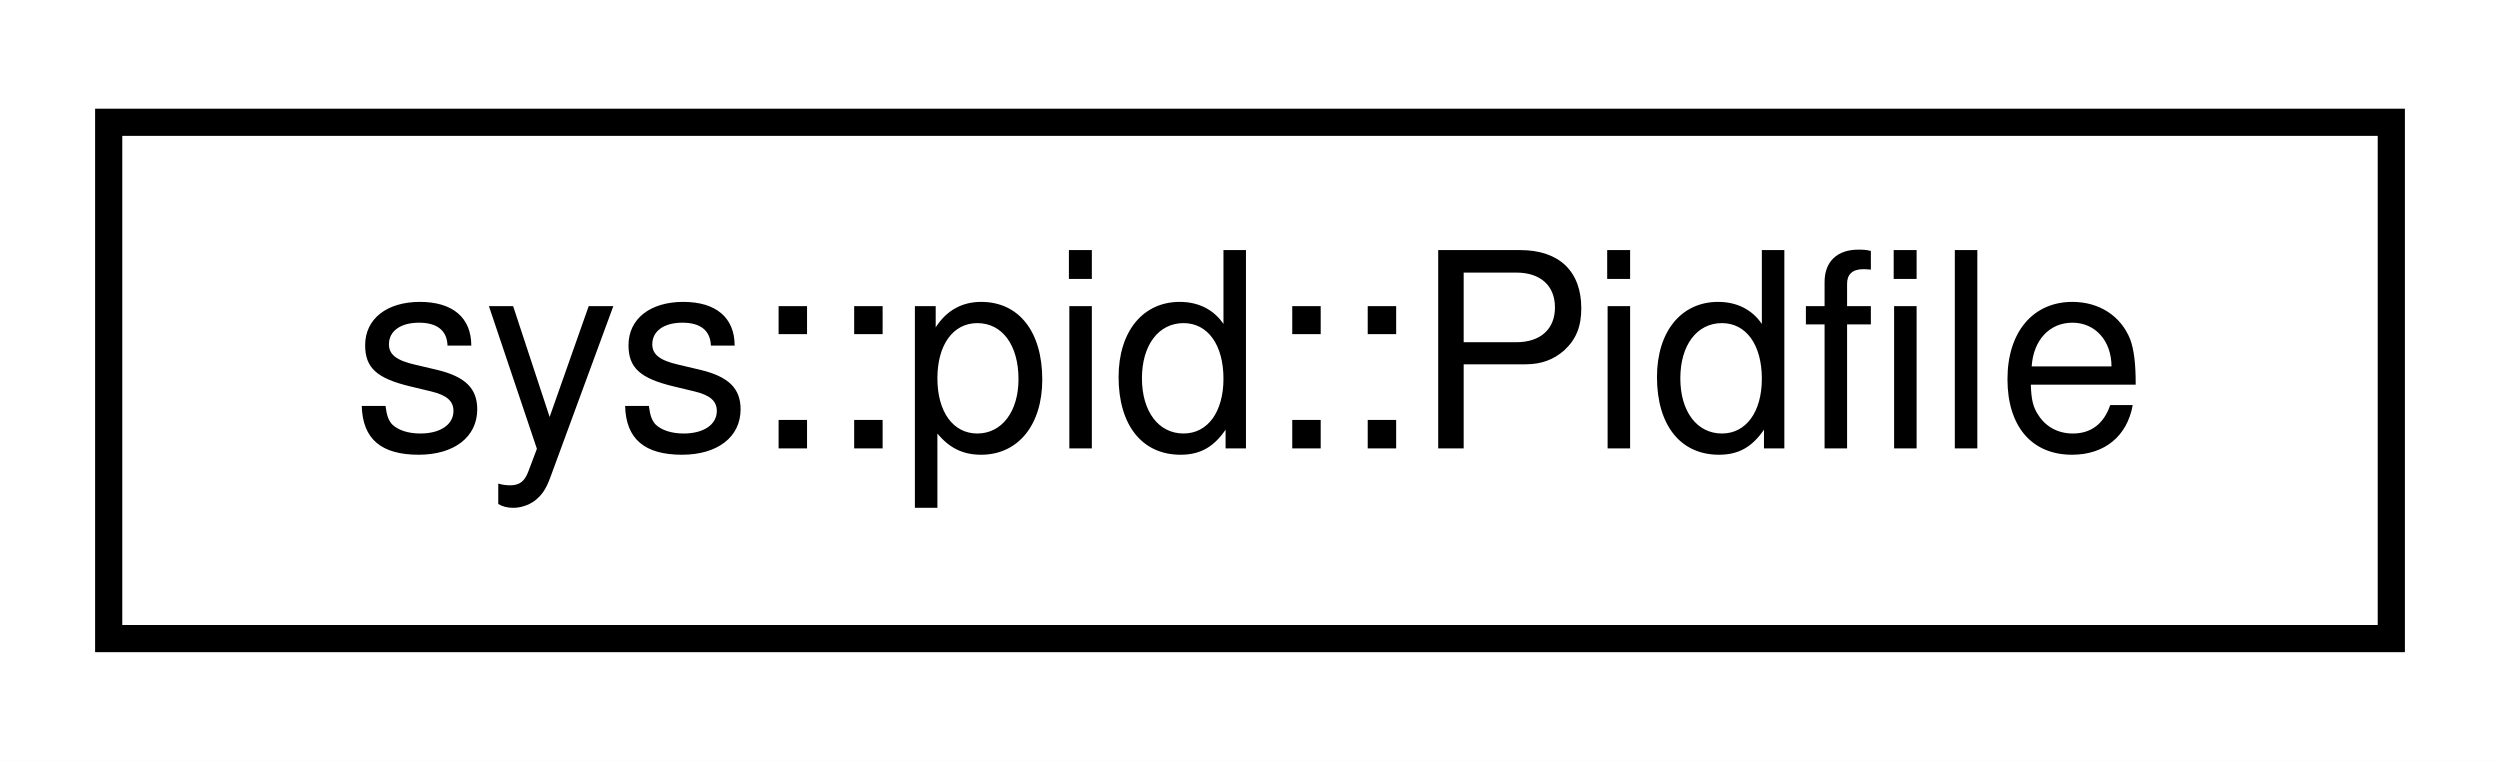
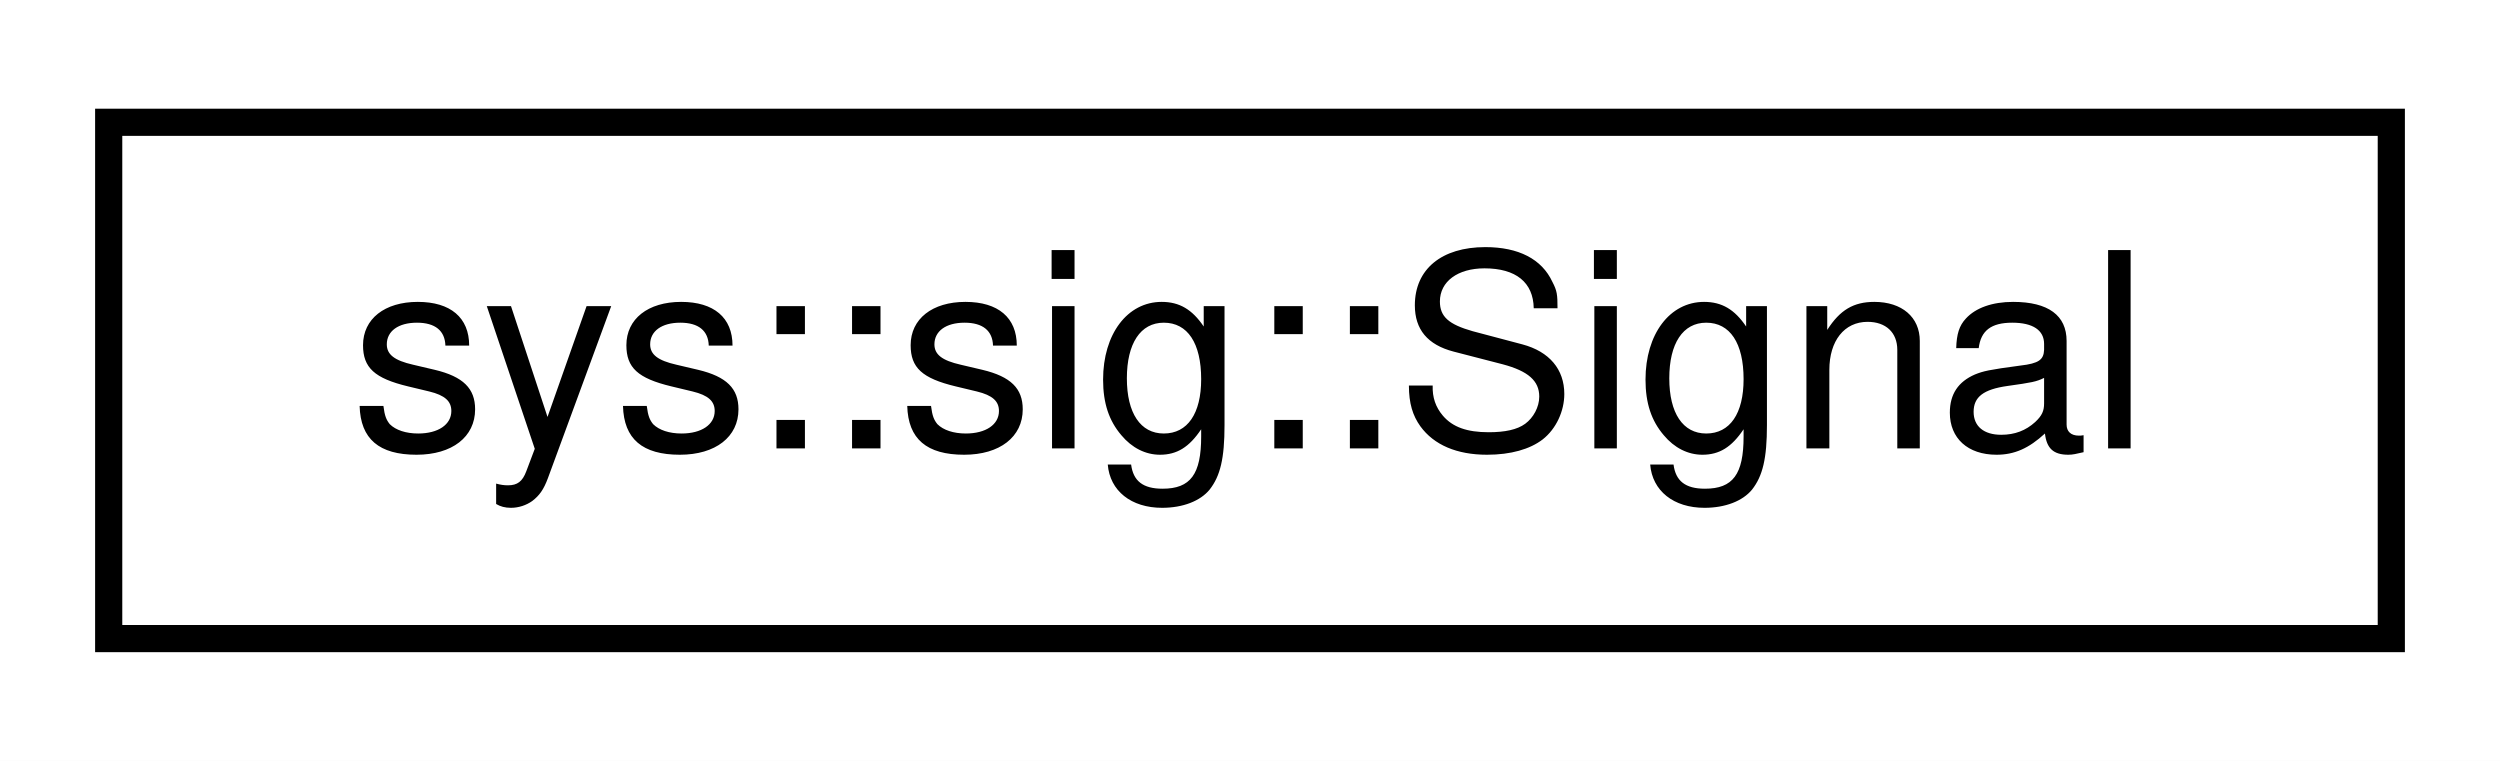
<svg xmlns="http://www.w3.org/2000/svg" xmlns:xlink="http://www.w3.org/1999/xlink" width="92pt" height="28pt" viewBox="0.00 0.00 92.00 28.00">
  <g id="graph0" class="graph" transform="scale(1 1) rotate(0) translate(4 24)">
    <polygon fill="#ffffff" stroke="transparent" points="-4,4 -4,-24 88,-24 88,4 -4,4" />
    <g id="node1" class="node">
      <g id="a_node1">
-         <a xlink:href="classsys_1_1pid_1_1Pidfile.html" target="_top" xlink:title="A wrapper around the pidfile_* family of commands implementing the RAII pattern. ">
+         <a xlink:href="classsys_1_1sig_1_1Signal.html" target="_top" xlink:title="Sets up a given signal handler and restores the old handler when going out of scope. ">
          <polygon fill="#ffffff" stroke="#000000" points="0,-.5 0,-19.5 84,-19.5 84,-.5 0,-.5" />
-           <text text-anchor="middle" x="42" y="-7.5" font-family="Helvetica,sans-Serif" font-size="10.00" fill="#000000">sys::pid::Pidfile</text>
+           <text text-anchor="middle" x="42" y="-7.5" font-family="Helvetica,sans-Serif" font-size="10.00" fill="#000000">sys::sig::Signal</text>
        </a>
      </g>
    </g>
  </g>
</svg>
